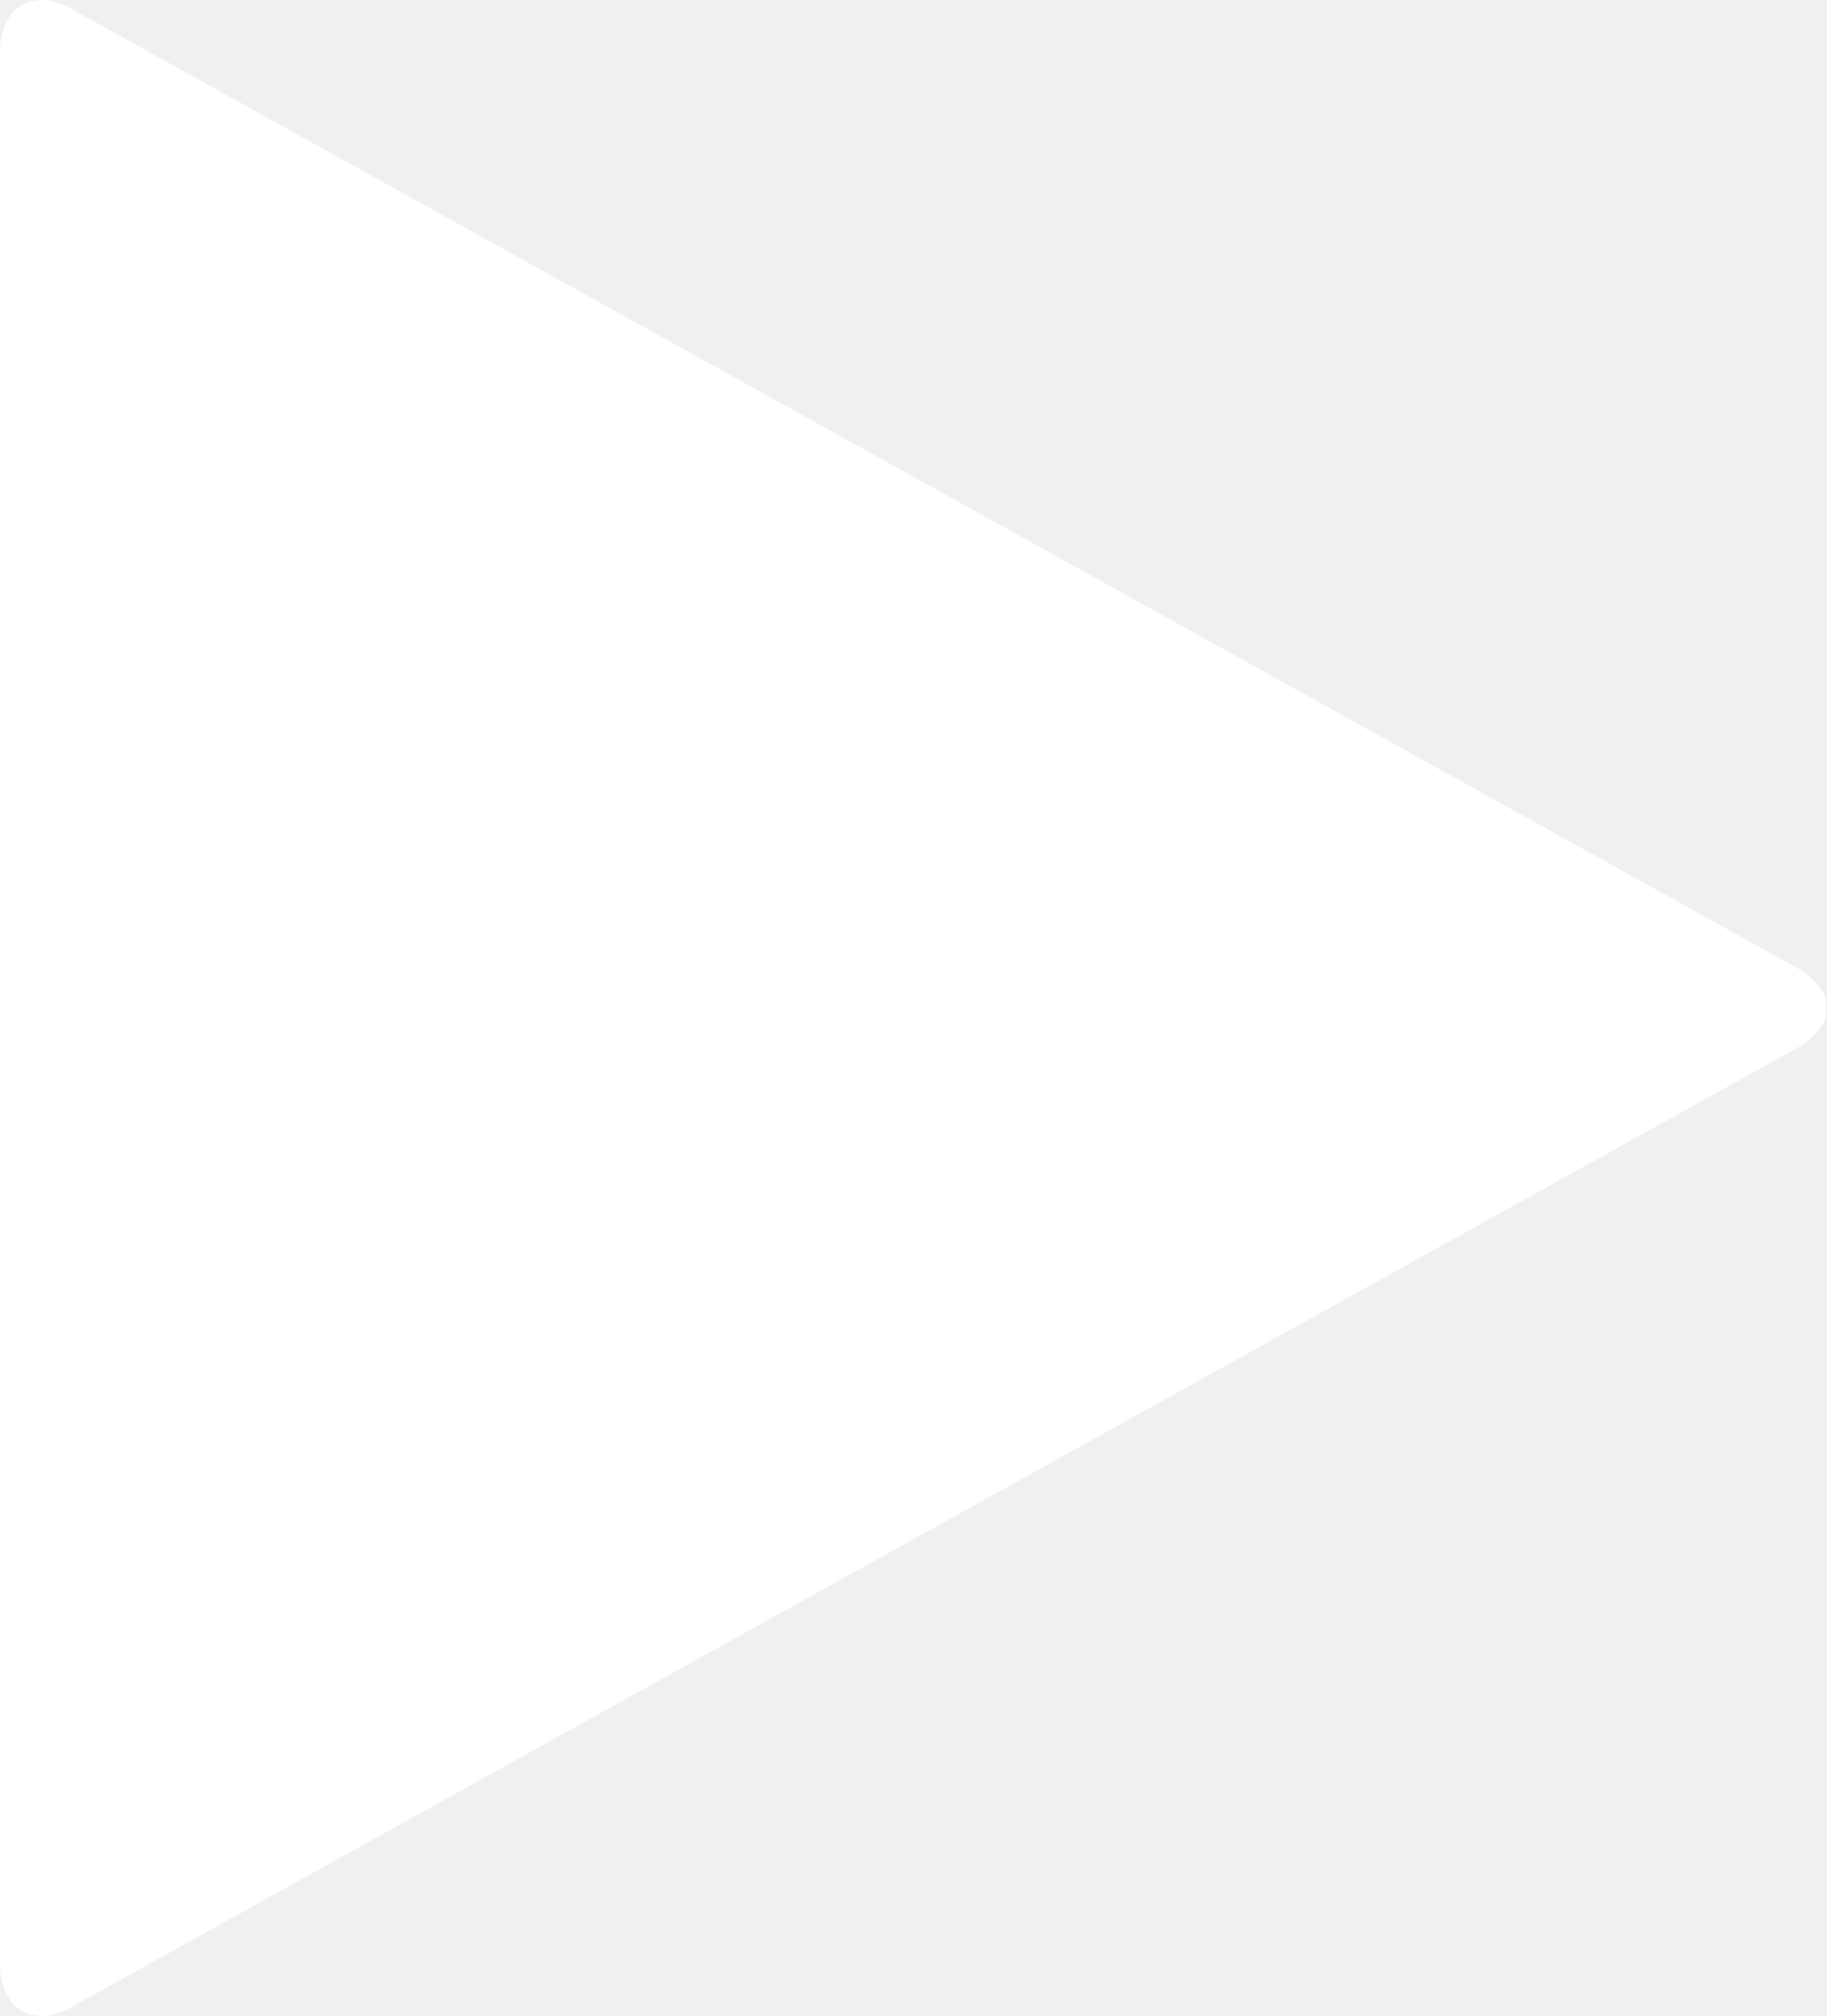
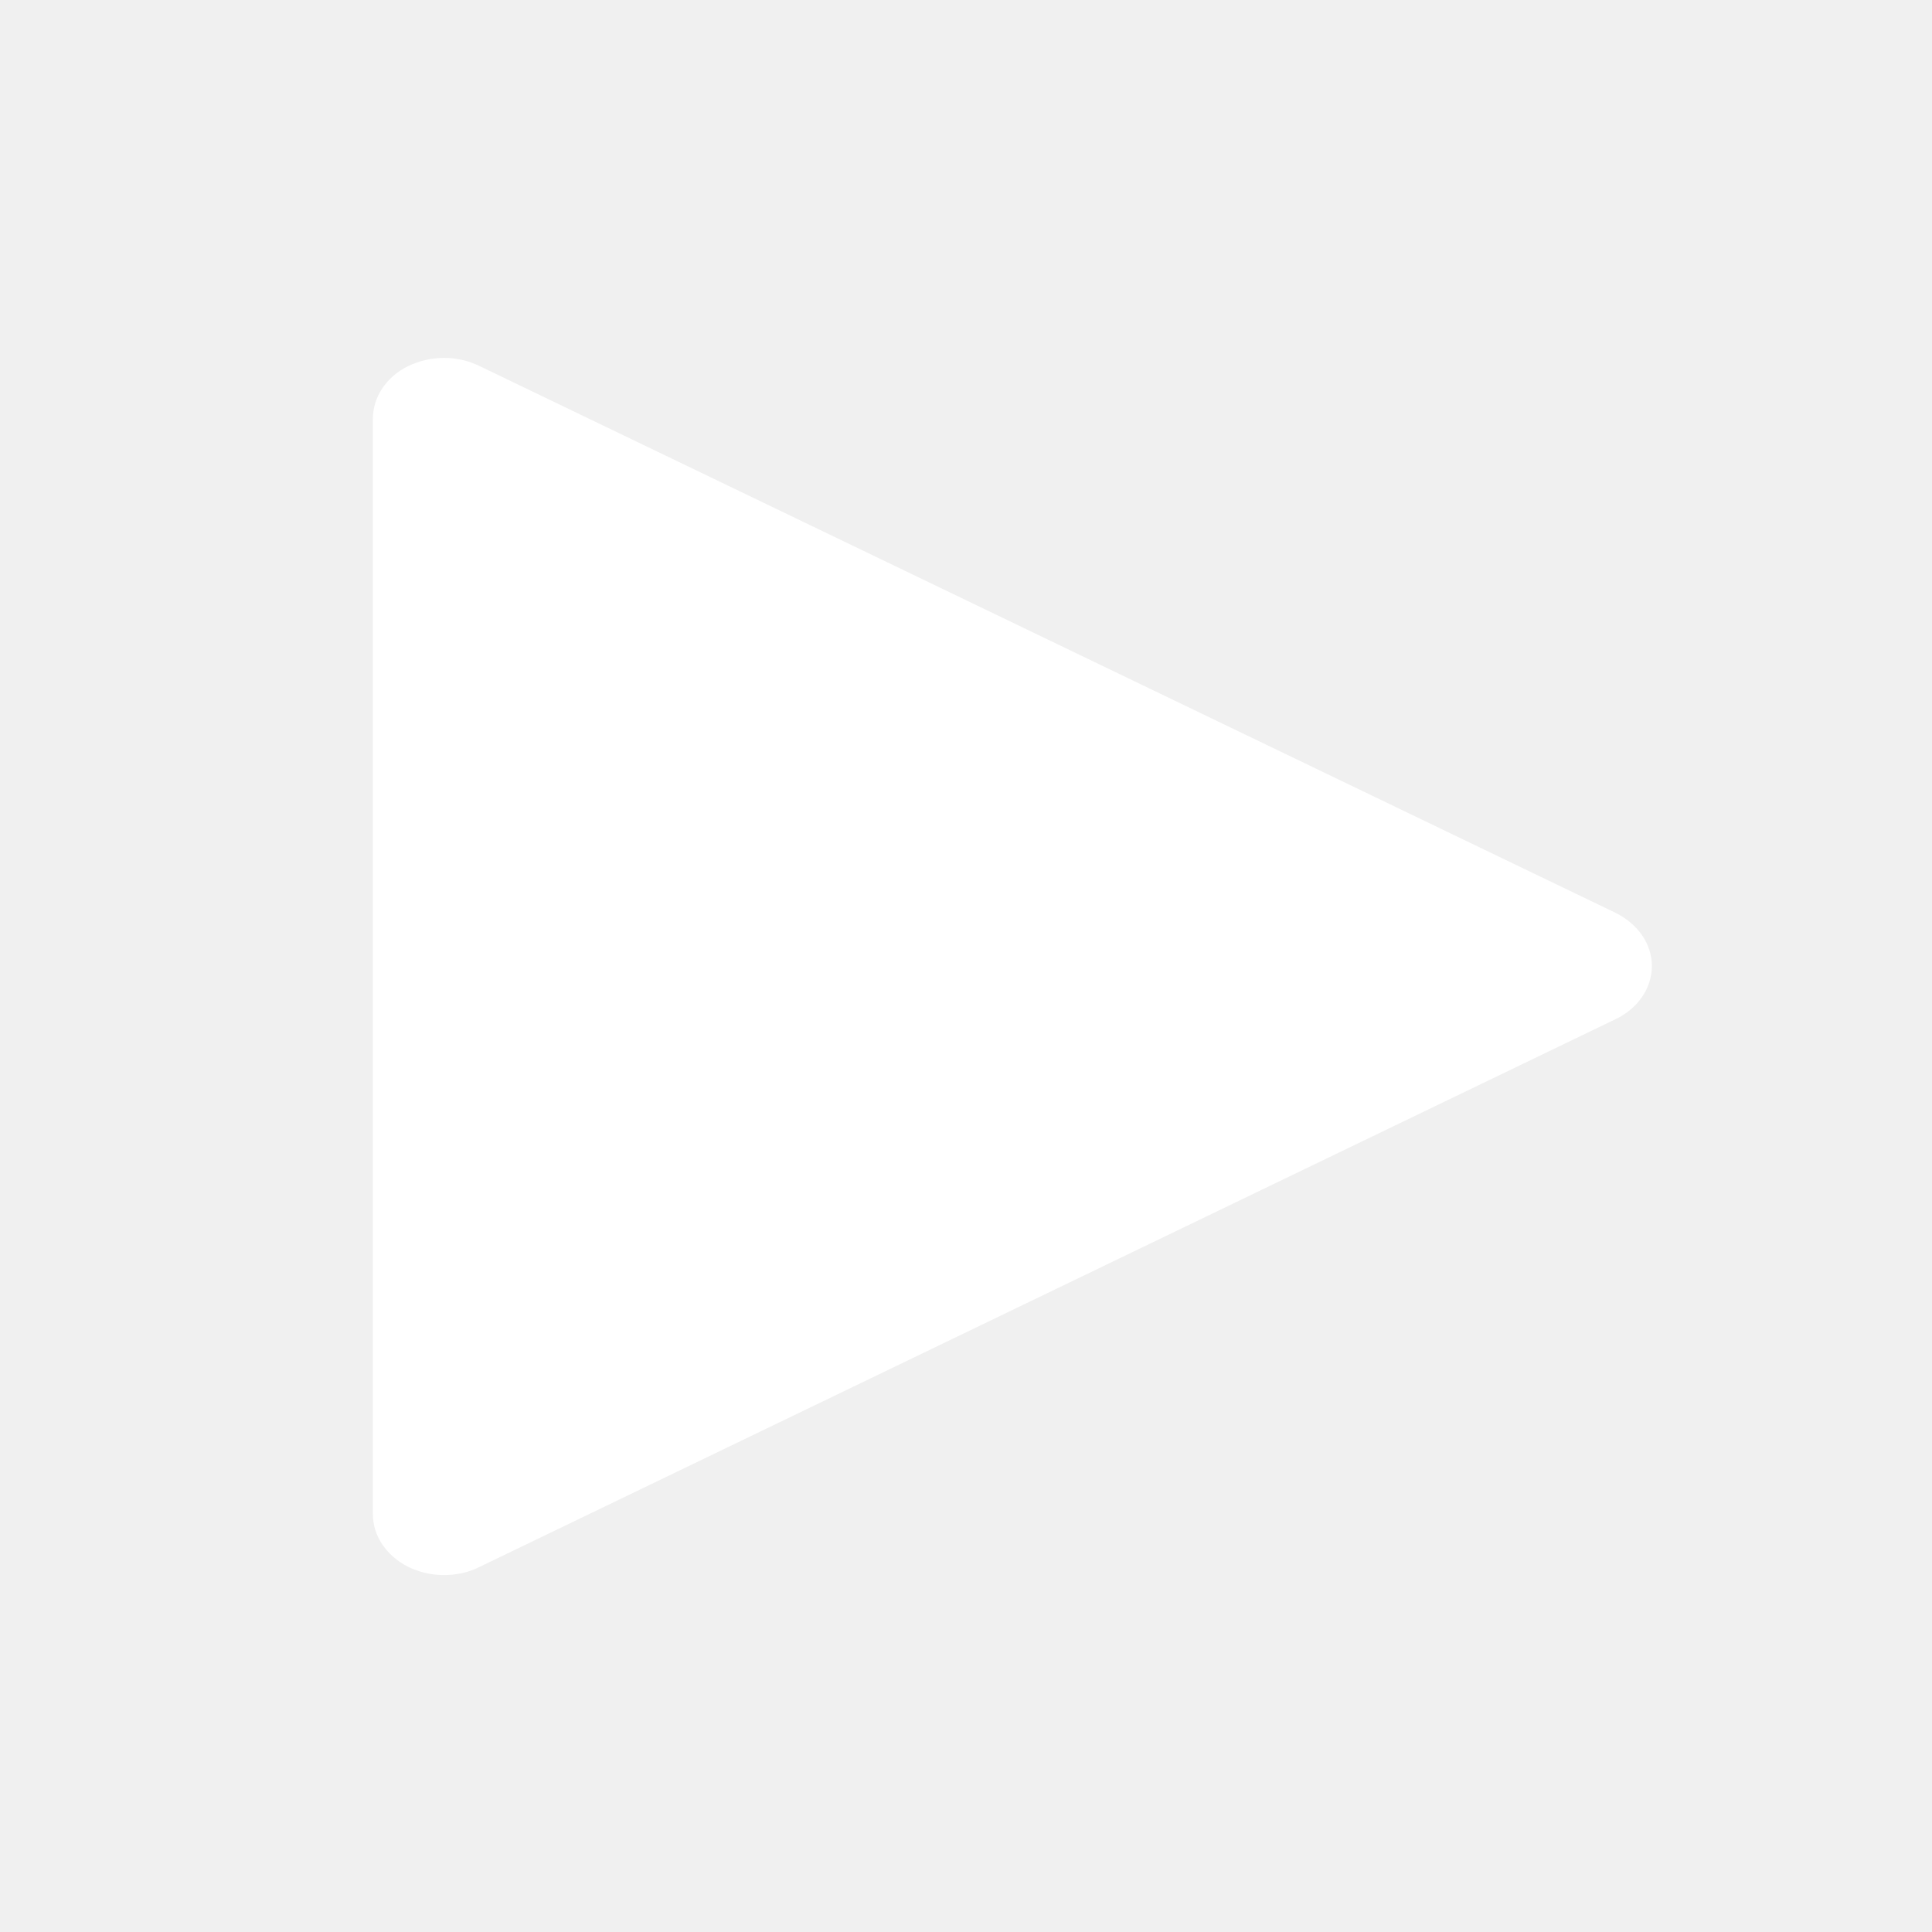
- <svg xmlns="http://www.w3.org/2000/svg" id="Capa_1" data-name="Capa 1" viewBox="0 0 401.7 443.31">
-   <defs>
-     <style>.cls-1{fill:#ffffff}</style>
-   </defs>
-   <path class="cls-1" d="M415.93,212.8,36.79,2.1q-6.57-3.72-11.28-.86T20.8,11.52V431.78q0,7.43,4.71,10.28t11.28-.85l379.14-210.7q6.58-3.72,6.58-8.86T415.93,212.8Z" transform="translate(-20.8 0)" />
+ <svg xmlns="http://www.w3.org/2000/svg" version="1.1" id="Layer_1" x="0px" y="0px" viewBox="0 0 400 400" style="enable-background:new 0 0 400 400;" xml:space="preserve">
+   <style type="text/css">
+ 	.st0{fill:#FFFFFF;}
+ </style>
+   <path class="st0" d="M334.5,189L99.1,75.7c-4.6-2.2-10-2.1-14.6,0.1c-4.5,2.2-7.3,6.4-7.3,10.9v226.8c0,4.5,2.8,8.6,7.3,10.9  c2.3,1.1,4.8,1.7,7.4,1.7c2.5,0,5-0.5,7.2-1.6L334.5,211c4.6-2.2,7.5-6.4,7.5-11S339.1,191.3,334.5,189z" />
</svg>
